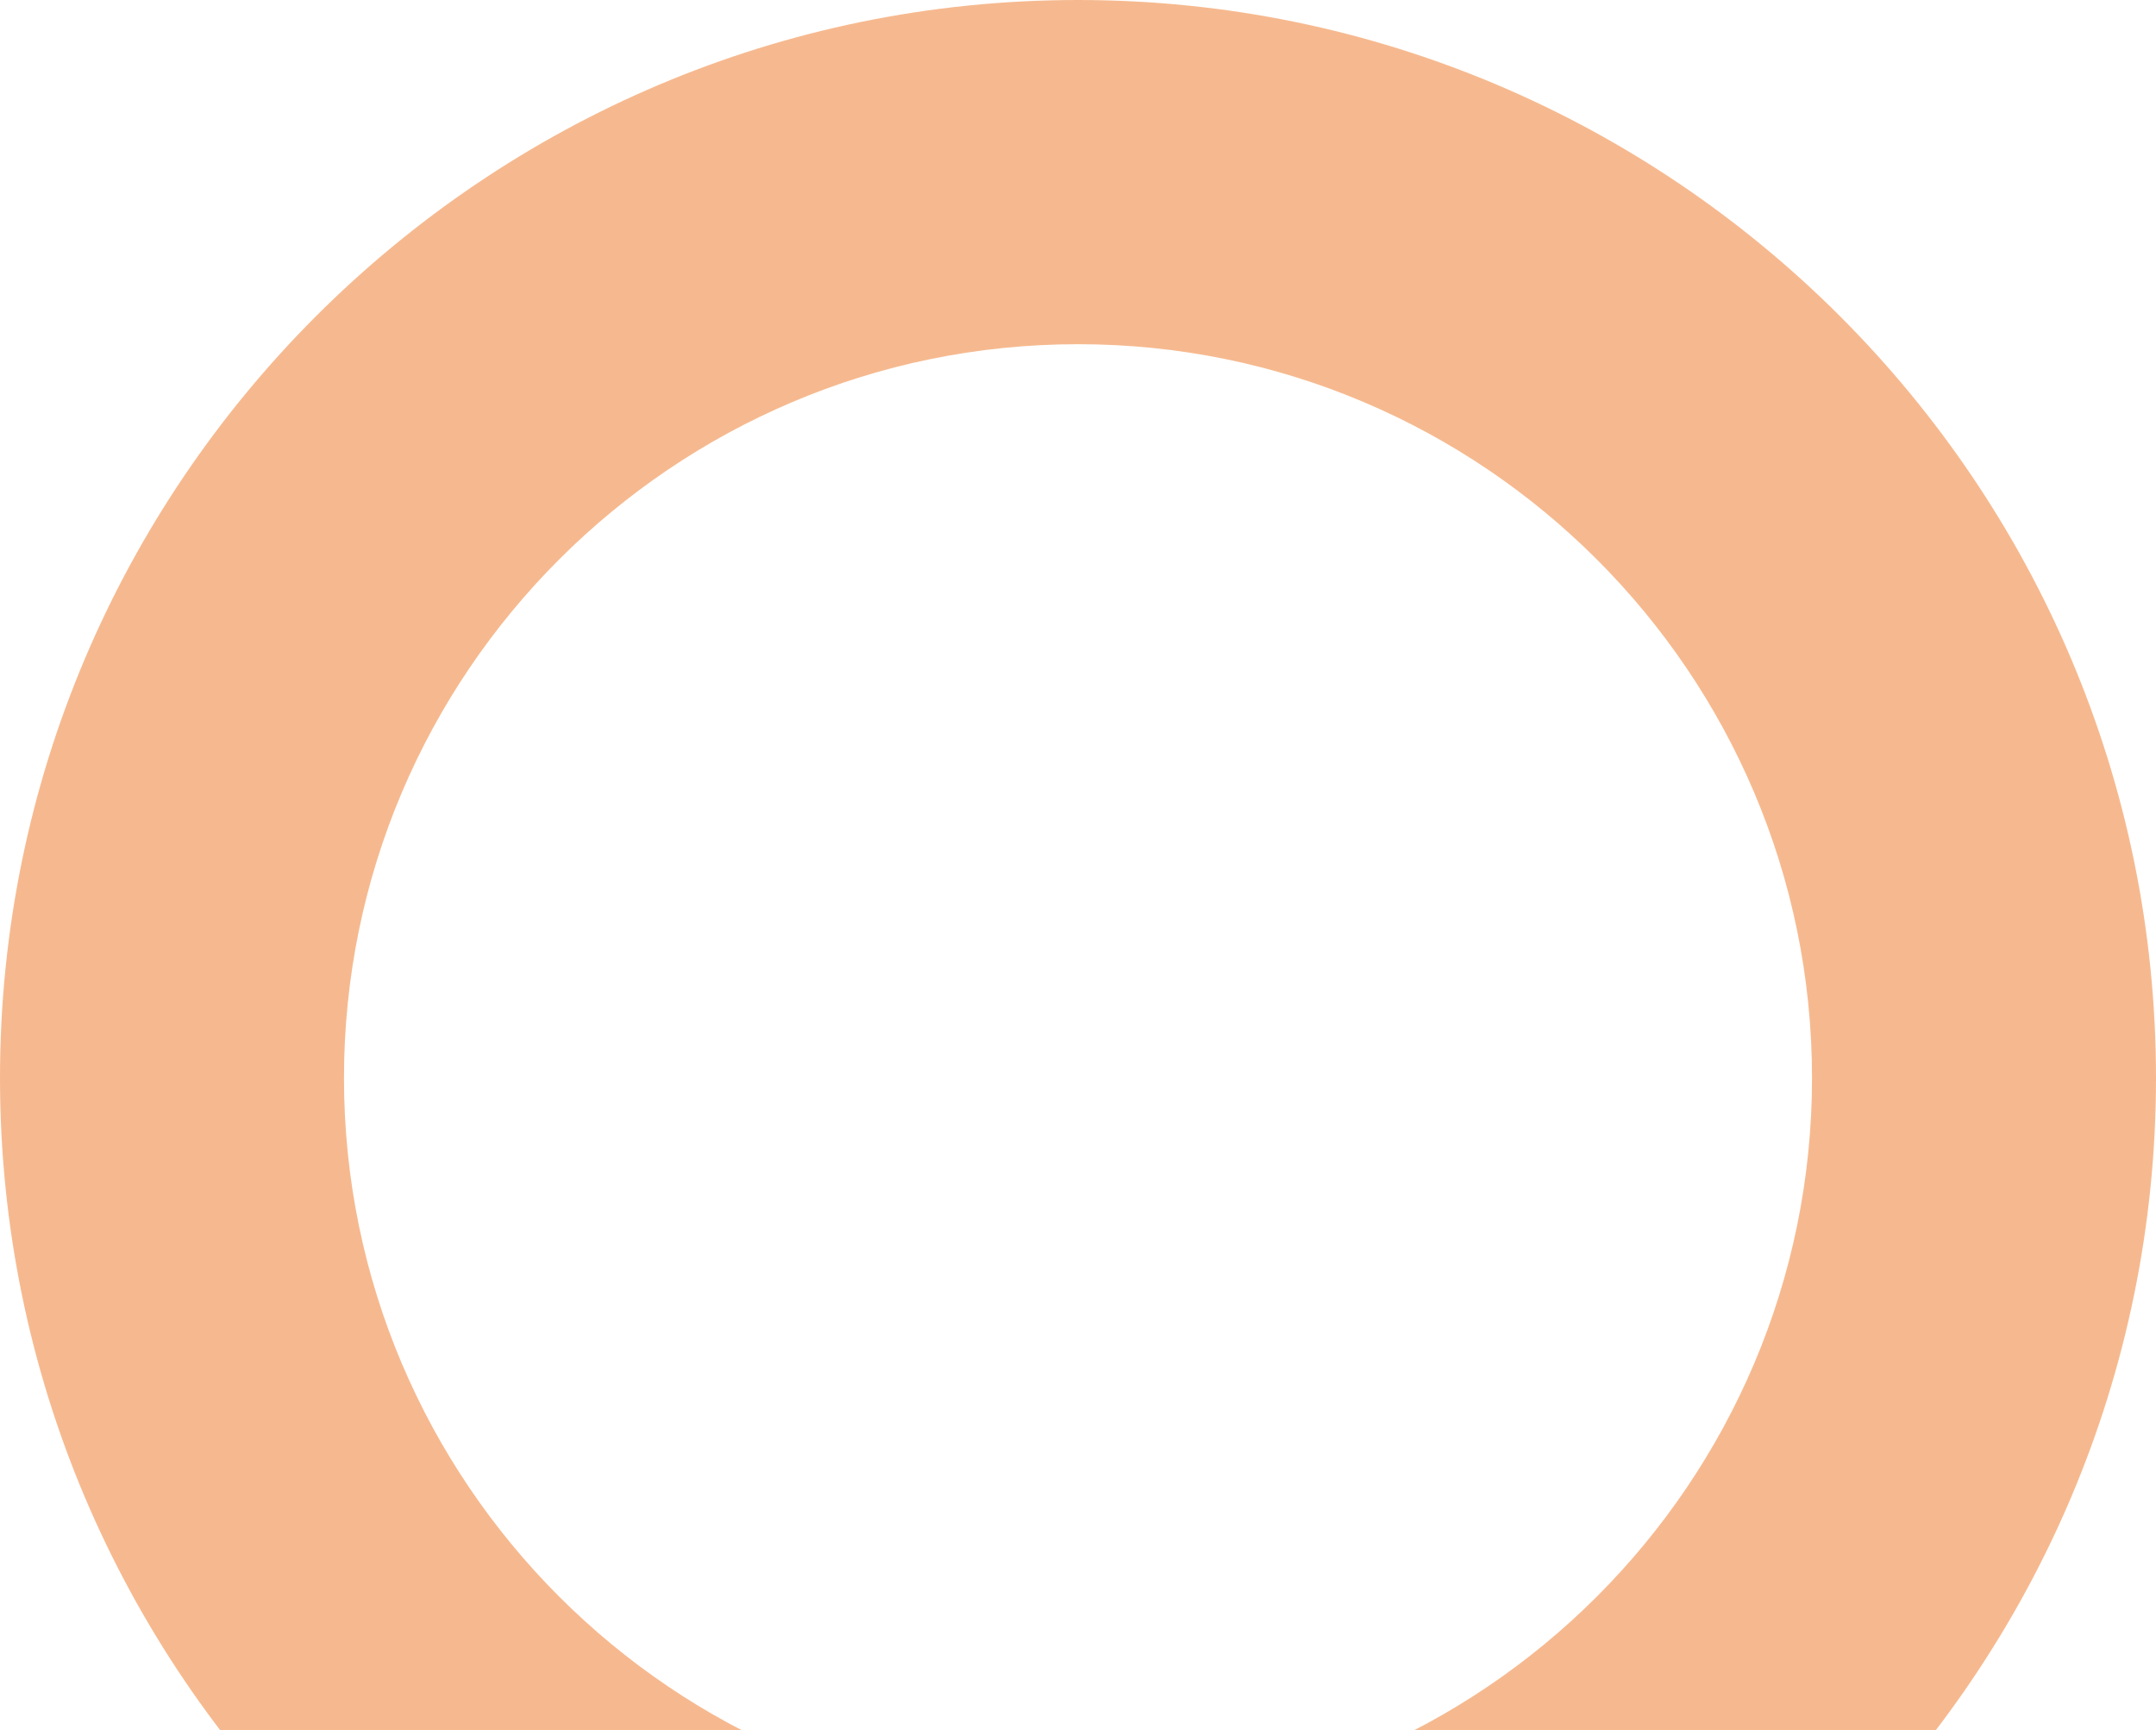
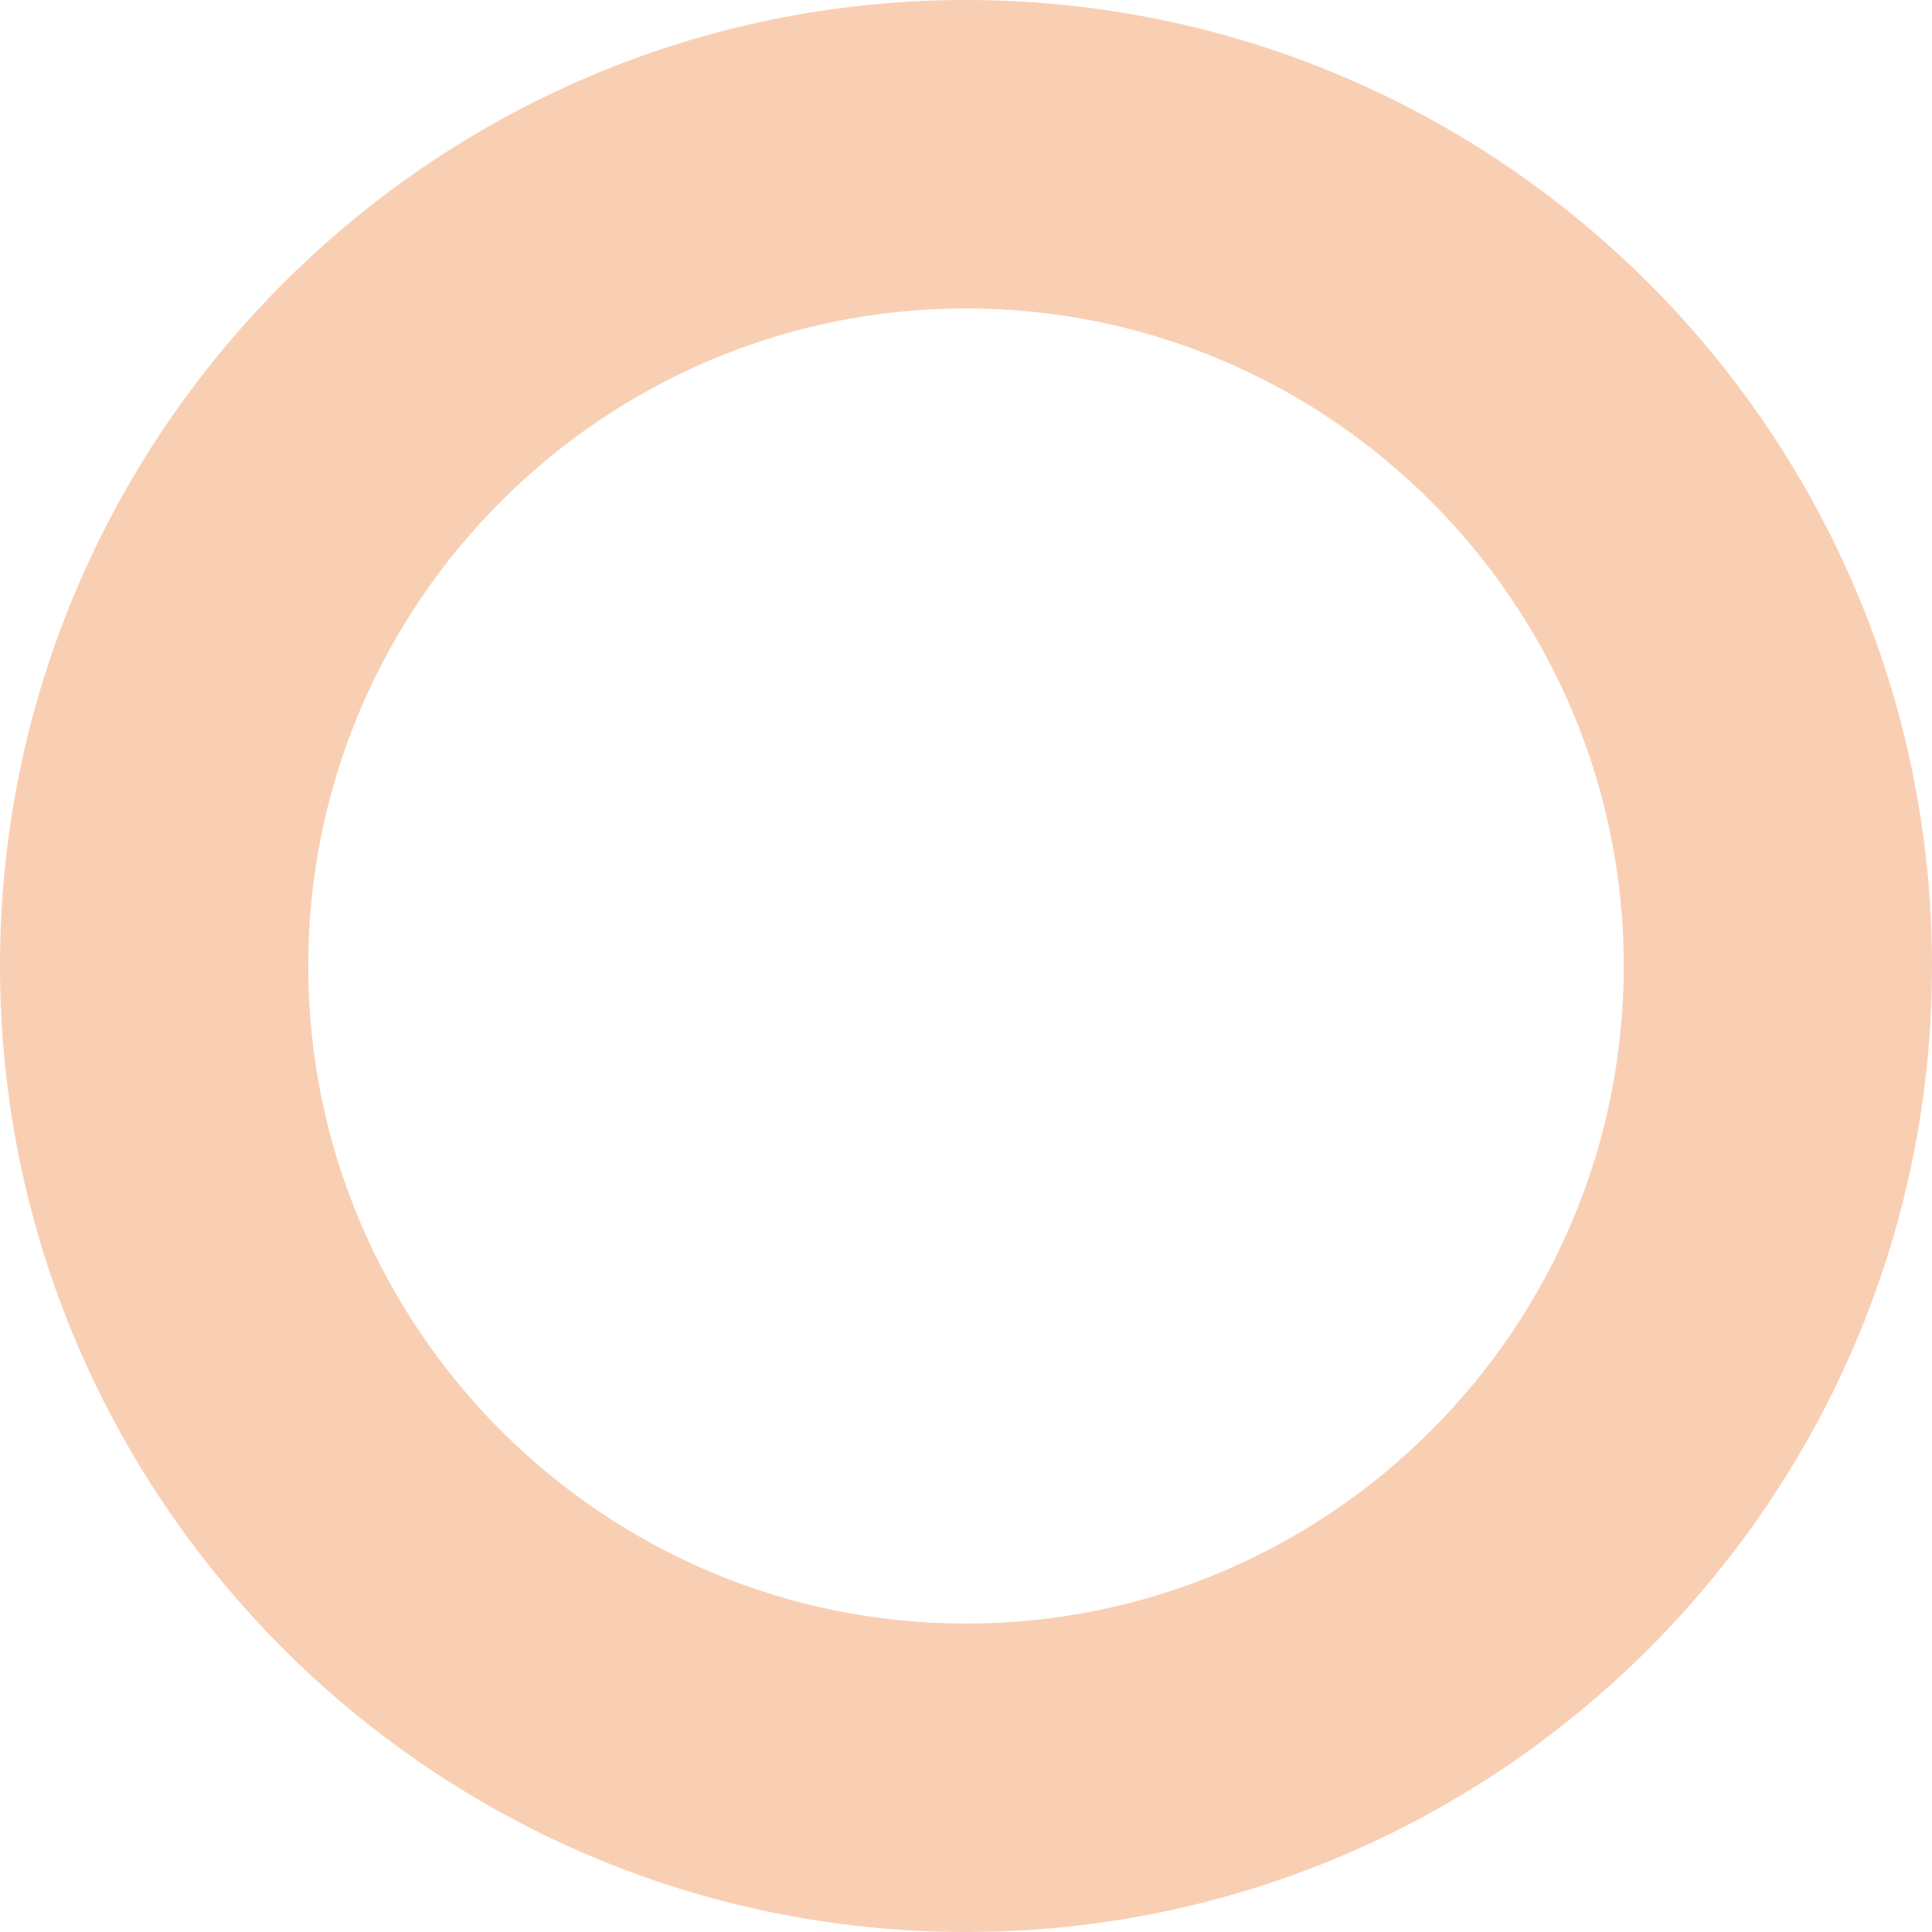
- <svg xmlns="http://www.w3.org/2000/svg" width="268" height="215" viewBox="0 0 268 215" fill="none">
-   <path d="M134 0C60.113 0 0 60.11 0 134C0 207.89 60.113 268 134 268C207.887 268 268 207.887 268 134C268 60.113 207.887 0 134 0ZM134 225.215C83.688 225.215 42.759 184.297 42.759 134C42.759 83.703 83.688 42.785 134 42.785C184.312 42.785 225.241 83.703 225.241 134C225.241 184.297 184.309 225.215 134 225.215Z" fill="#F6B98F" />
+ <svg xmlns="http://www.w3.org/2000/svg" width="268" height="268" viewBox="0 0 268 268" fill="none">
+   <path opacity="0.68" d="M134 0C60.113 0 0 60.11 0 134C0 207.89 60.113 268 134 268C207.887 268 268 207.887 268 134C268 60.113 207.887 0 134 0ZM134 225.215C83.688 225.215 42.759 184.297 42.759 134C42.759 83.703 83.688 42.785 134 42.785C184.312 42.785 225.241 83.703 225.241 134C225.241 184.297 184.309 225.215 134 225.215Z" fill="#F6B98F" />
</svg>
